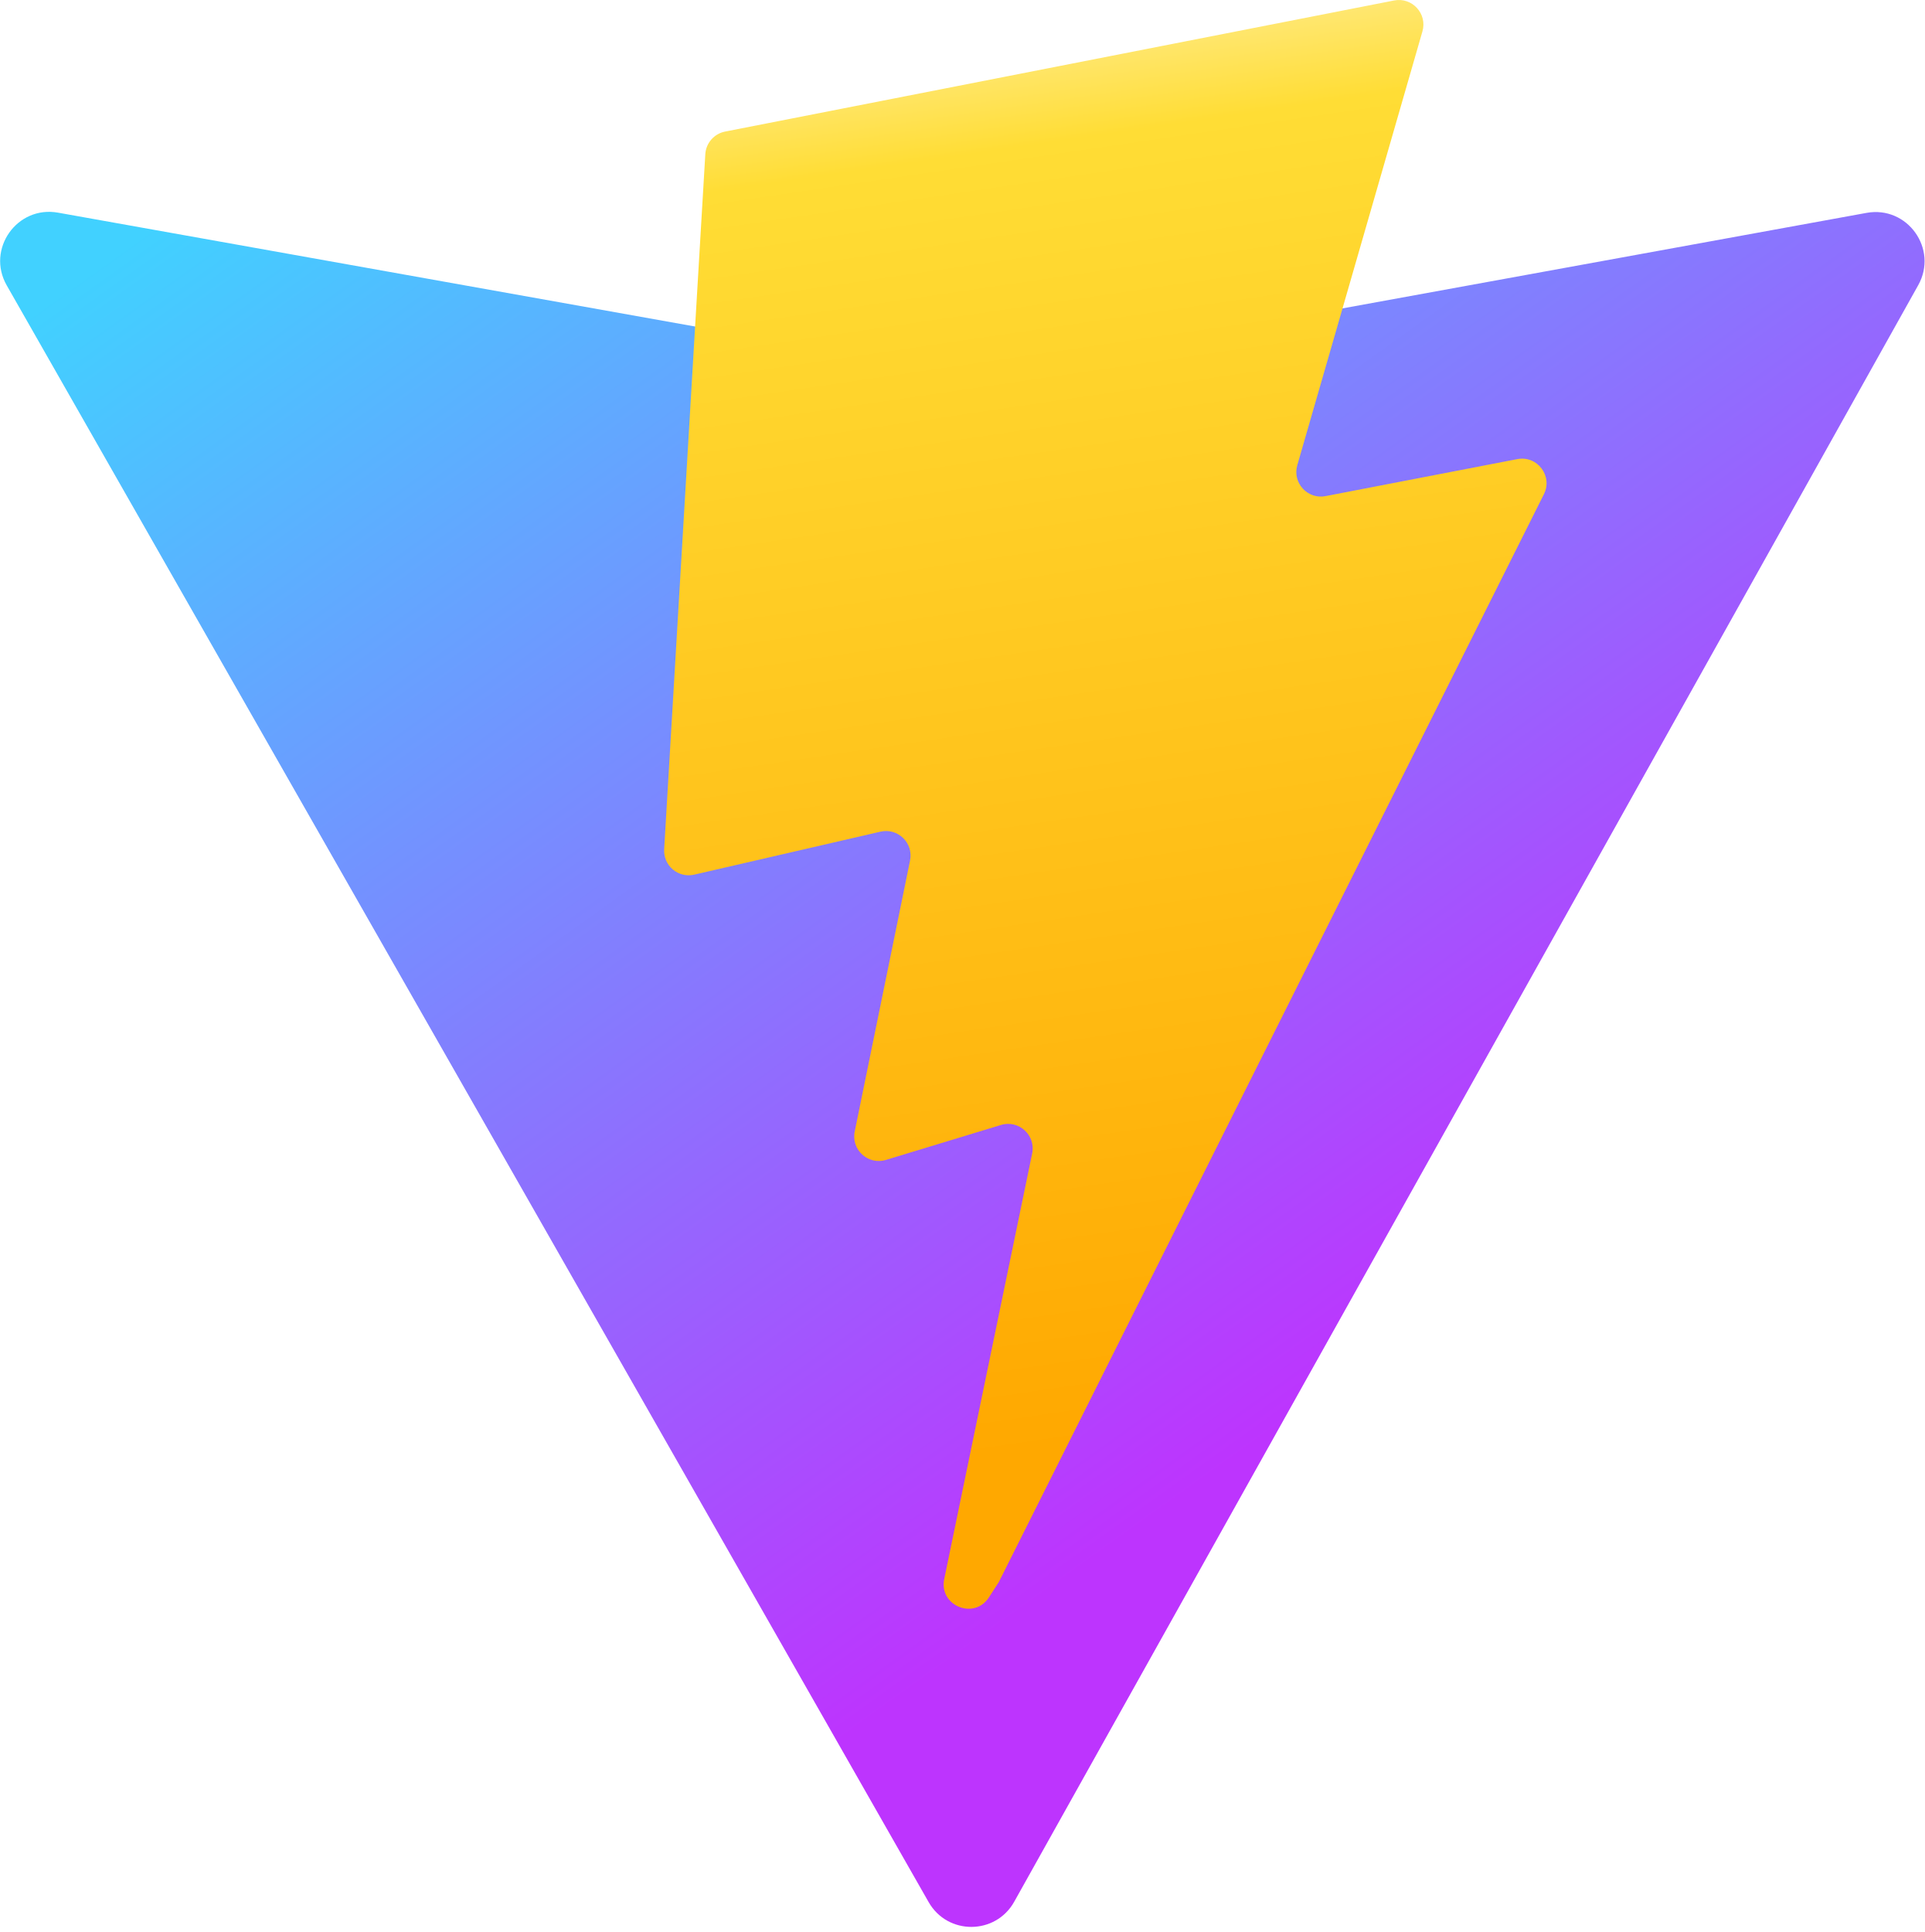
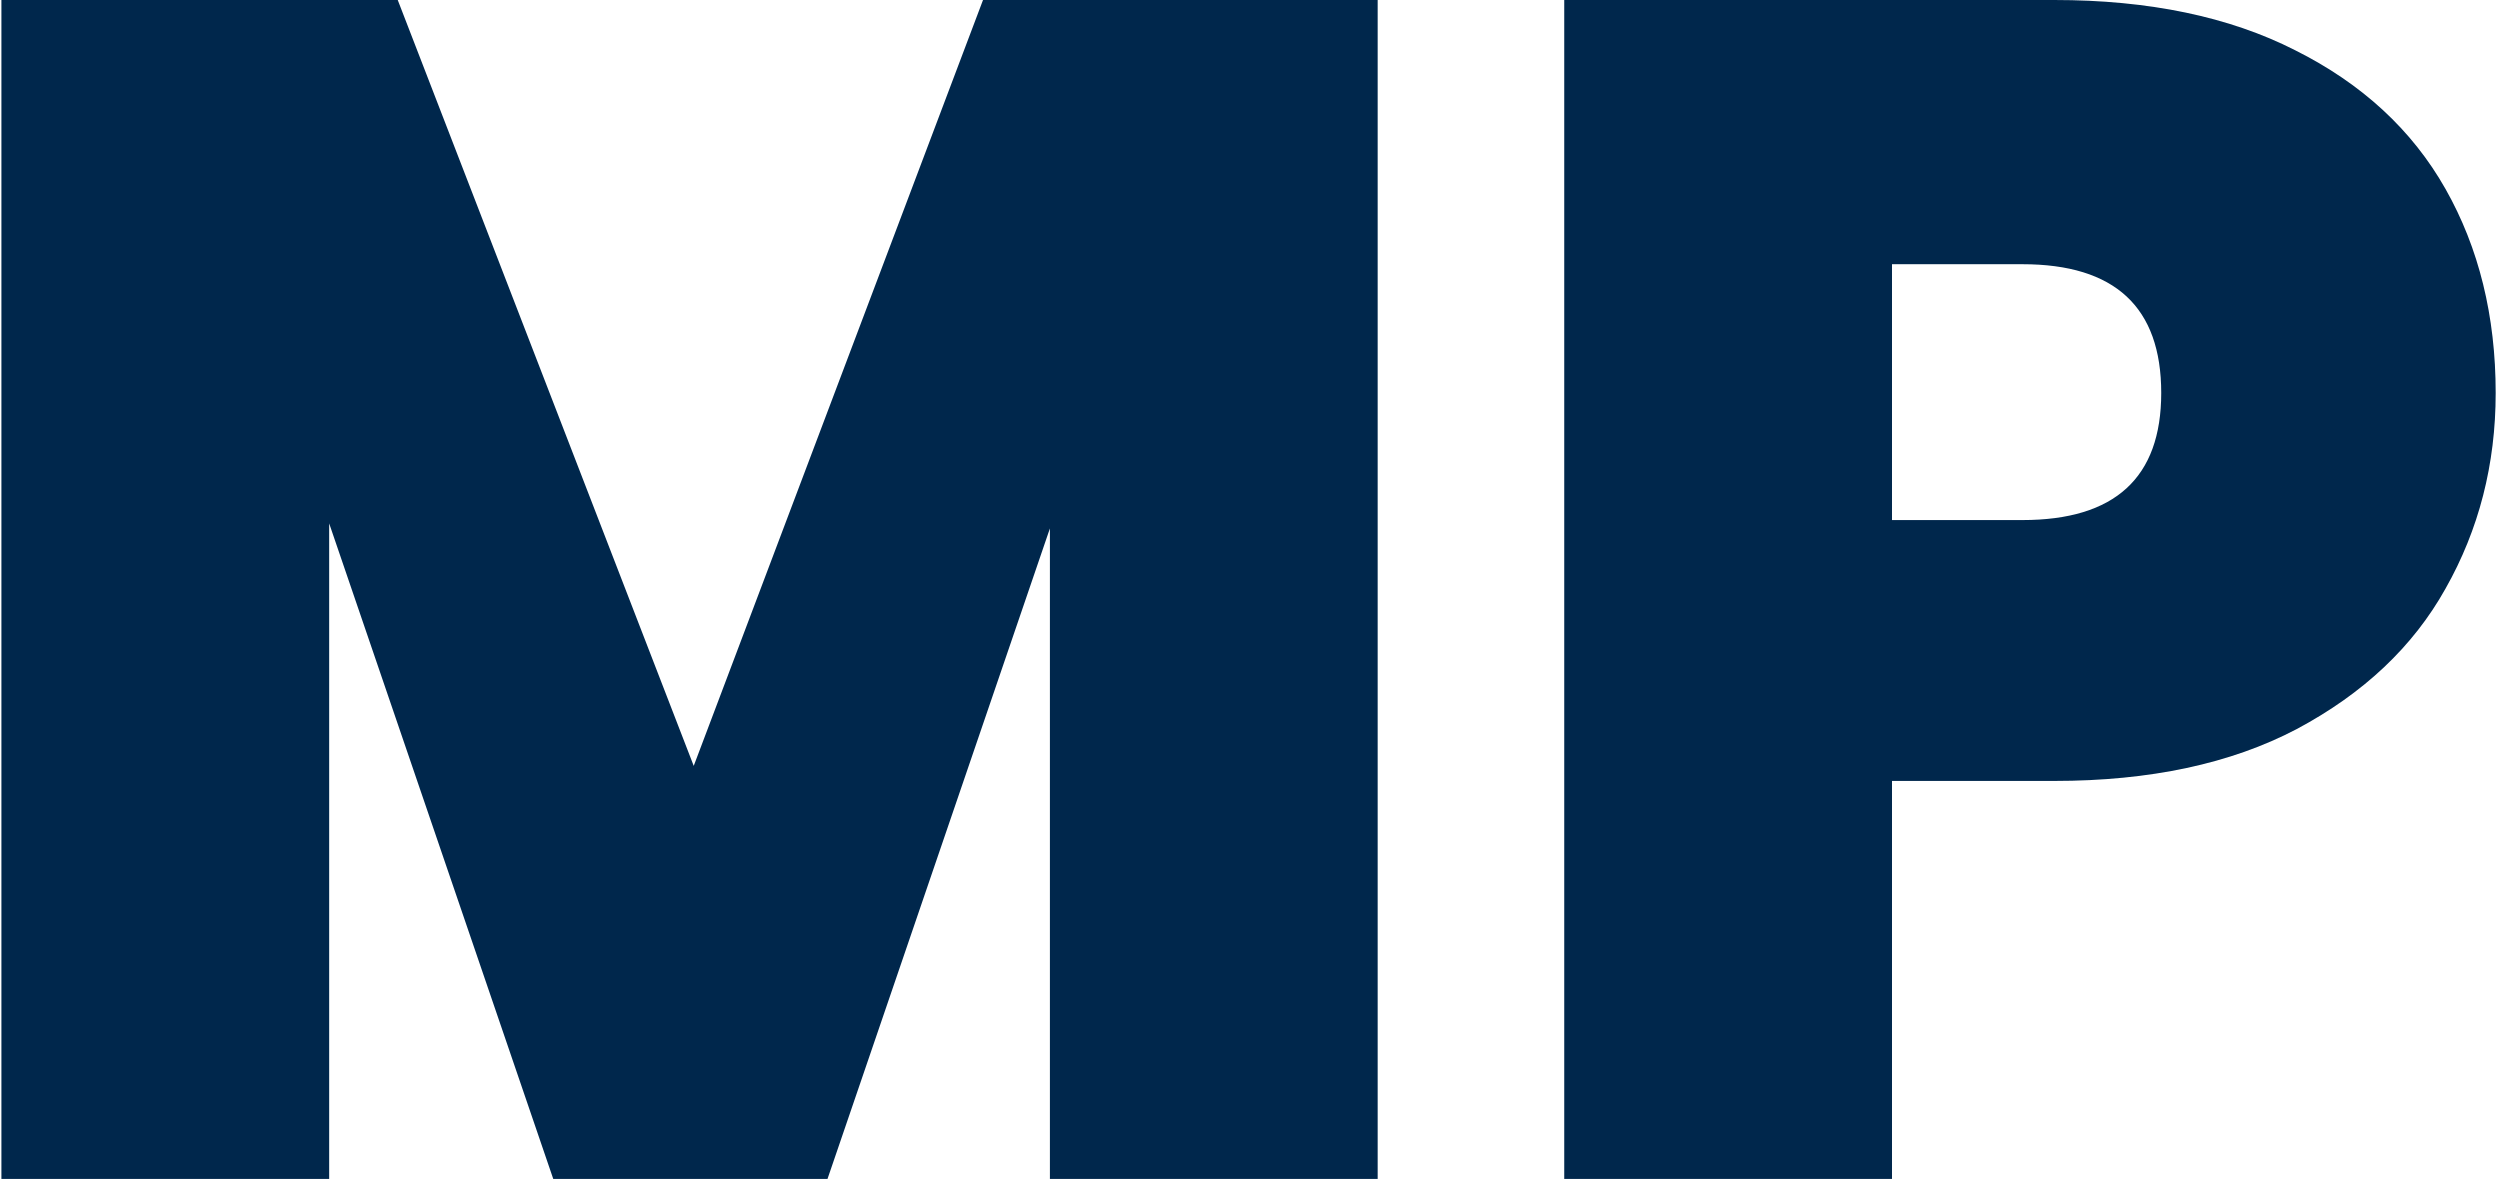
- <svg xmlns="http://www.w3.org/2000/svg" aria-hidden="true" role="img" class="iconify iconify--logos" width="31.88" height="32" preserveAspectRatio="xMidYMid meet" viewBox="0 0 256 257">
-   <defs>
-     <linearGradient id="IconifyId1813088fe1fbc01fb466" x1="-.828%" x2="57.636%" y1="7.652%" y2="78.411%">
-       <stop offset="0%" stop-color="#41D1FF" />
-       <stop offset="100%" stop-color="#BD34FE" />
-     </linearGradient>
-     <linearGradient id="IconifyId1813088fe1fbc01fb467" x1="43.376%" x2="50.316%" y1="2.242%" y2="89.03%">
-       <stop offset="0%" stop-color="#FFEA83" />
-       <stop offset="8.333%" stop-color="#FFDD35" />
-       <stop offset="100%" stop-color="#FFA800" />
-     </linearGradient>
-   </defs>
-   <path fill="url(#IconifyId1813088fe1fbc01fb466)" d="M255.153 37.938L134.897 252.976c-2.483 4.44-8.862 4.466-11.382.048L.875 37.958c-2.746-4.814 1.371-10.646 6.827-9.67l120.385 21.517a6.537 6.537 0 0 0 2.322-.004l117.867-21.483c5.438-.991 9.574 4.796 6.877 9.62Z" />
-   <path fill="url(#IconifyId1813088fe1fbc01fb467)" d="M185.432.063L96.44 17.501a3.268 3.268 0 0 0-2.634 3.014l-5.474 92.456a3.268 3.268 0 0 0 3.997 3.378l24.777-5.718c2.318-.535 4.413 1.507 3.936 3.838l-7.361 36.047c-.495 2.426 1.782 4.5 4.151 3.78l15.304-4.649c2.372-.72 4.652 1.36 4.15 3.788l-11.698 56.621c-.732 3.542 3.979 5.473 5.943 2.437l1.313-2.028l72.516-144.72c1.215-2.423-.88-5.186-3.54-4.672l-25.505 4.922c-2.396.462-4.435-1.77-3.759-4.114l16.646-57.705c.677-2.35-1.37-4.583-3.769-4.113Z" />
+ <svg xmlns="http://www.w3.org/2000/svg" width="299" height="141" viewBox="0 0 299 141" fill="none">
+   <path d="M164.769 0V141H125.569V63.2L98.969 141H66.169L39.369 62.6V141H0.169V0H47.569L82.969 91.6L117.569 0H164.769Z" fill="#00274C" />
+   <path d="M298.483 47C298.483 55.533 296.483 63.333 292.483 70.4C288.616 77.333 282.683 82.933 274.683 87.2C266.816 91.333 257.149 93.4 245.683 93.4H226.283V141H187.083V0H245.683C257.016 0 266.616 2 274.483 6C282.483 10 288.483 15.533 292.483 22.6C296.483 29.667 298.483 37.8 298.483 47ZM241.883 62.2C252.949 62.2 258.483 57.133 258.483 47C258.483 36.733 252.949 31.6 241.883 31.6H226.283V62.2H241.883Z" fill="#00274C" />
</svg>
